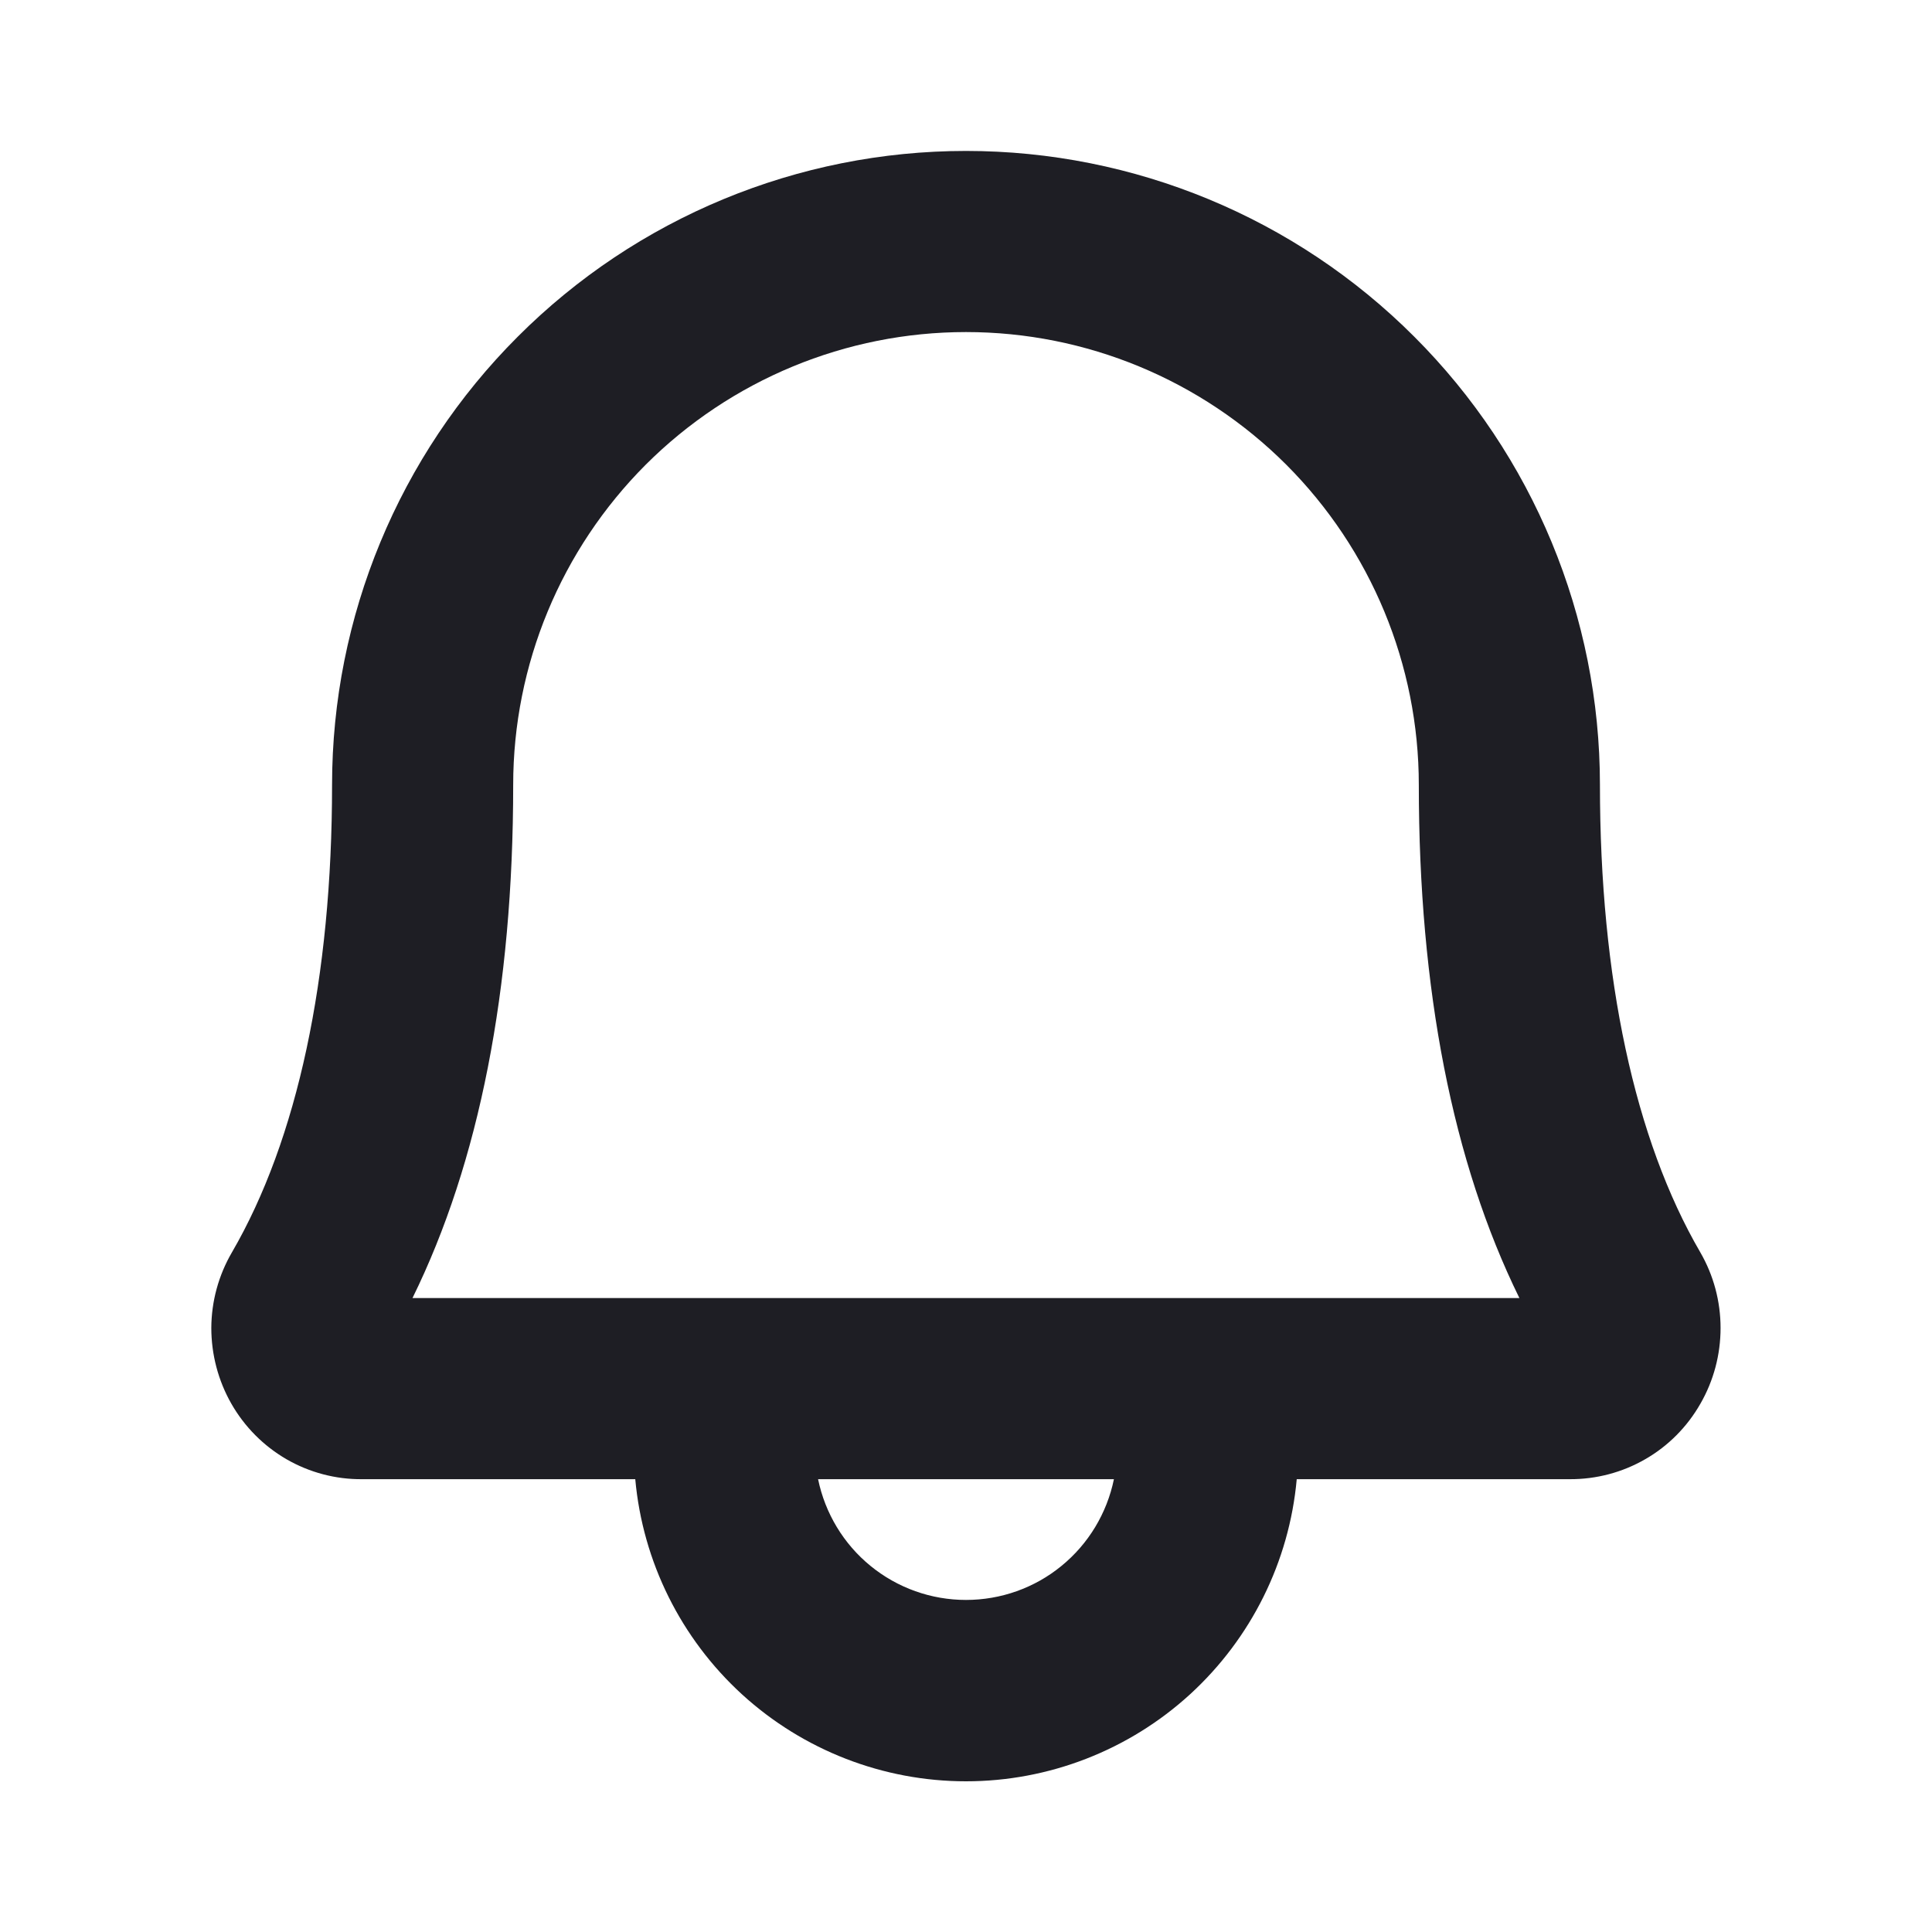
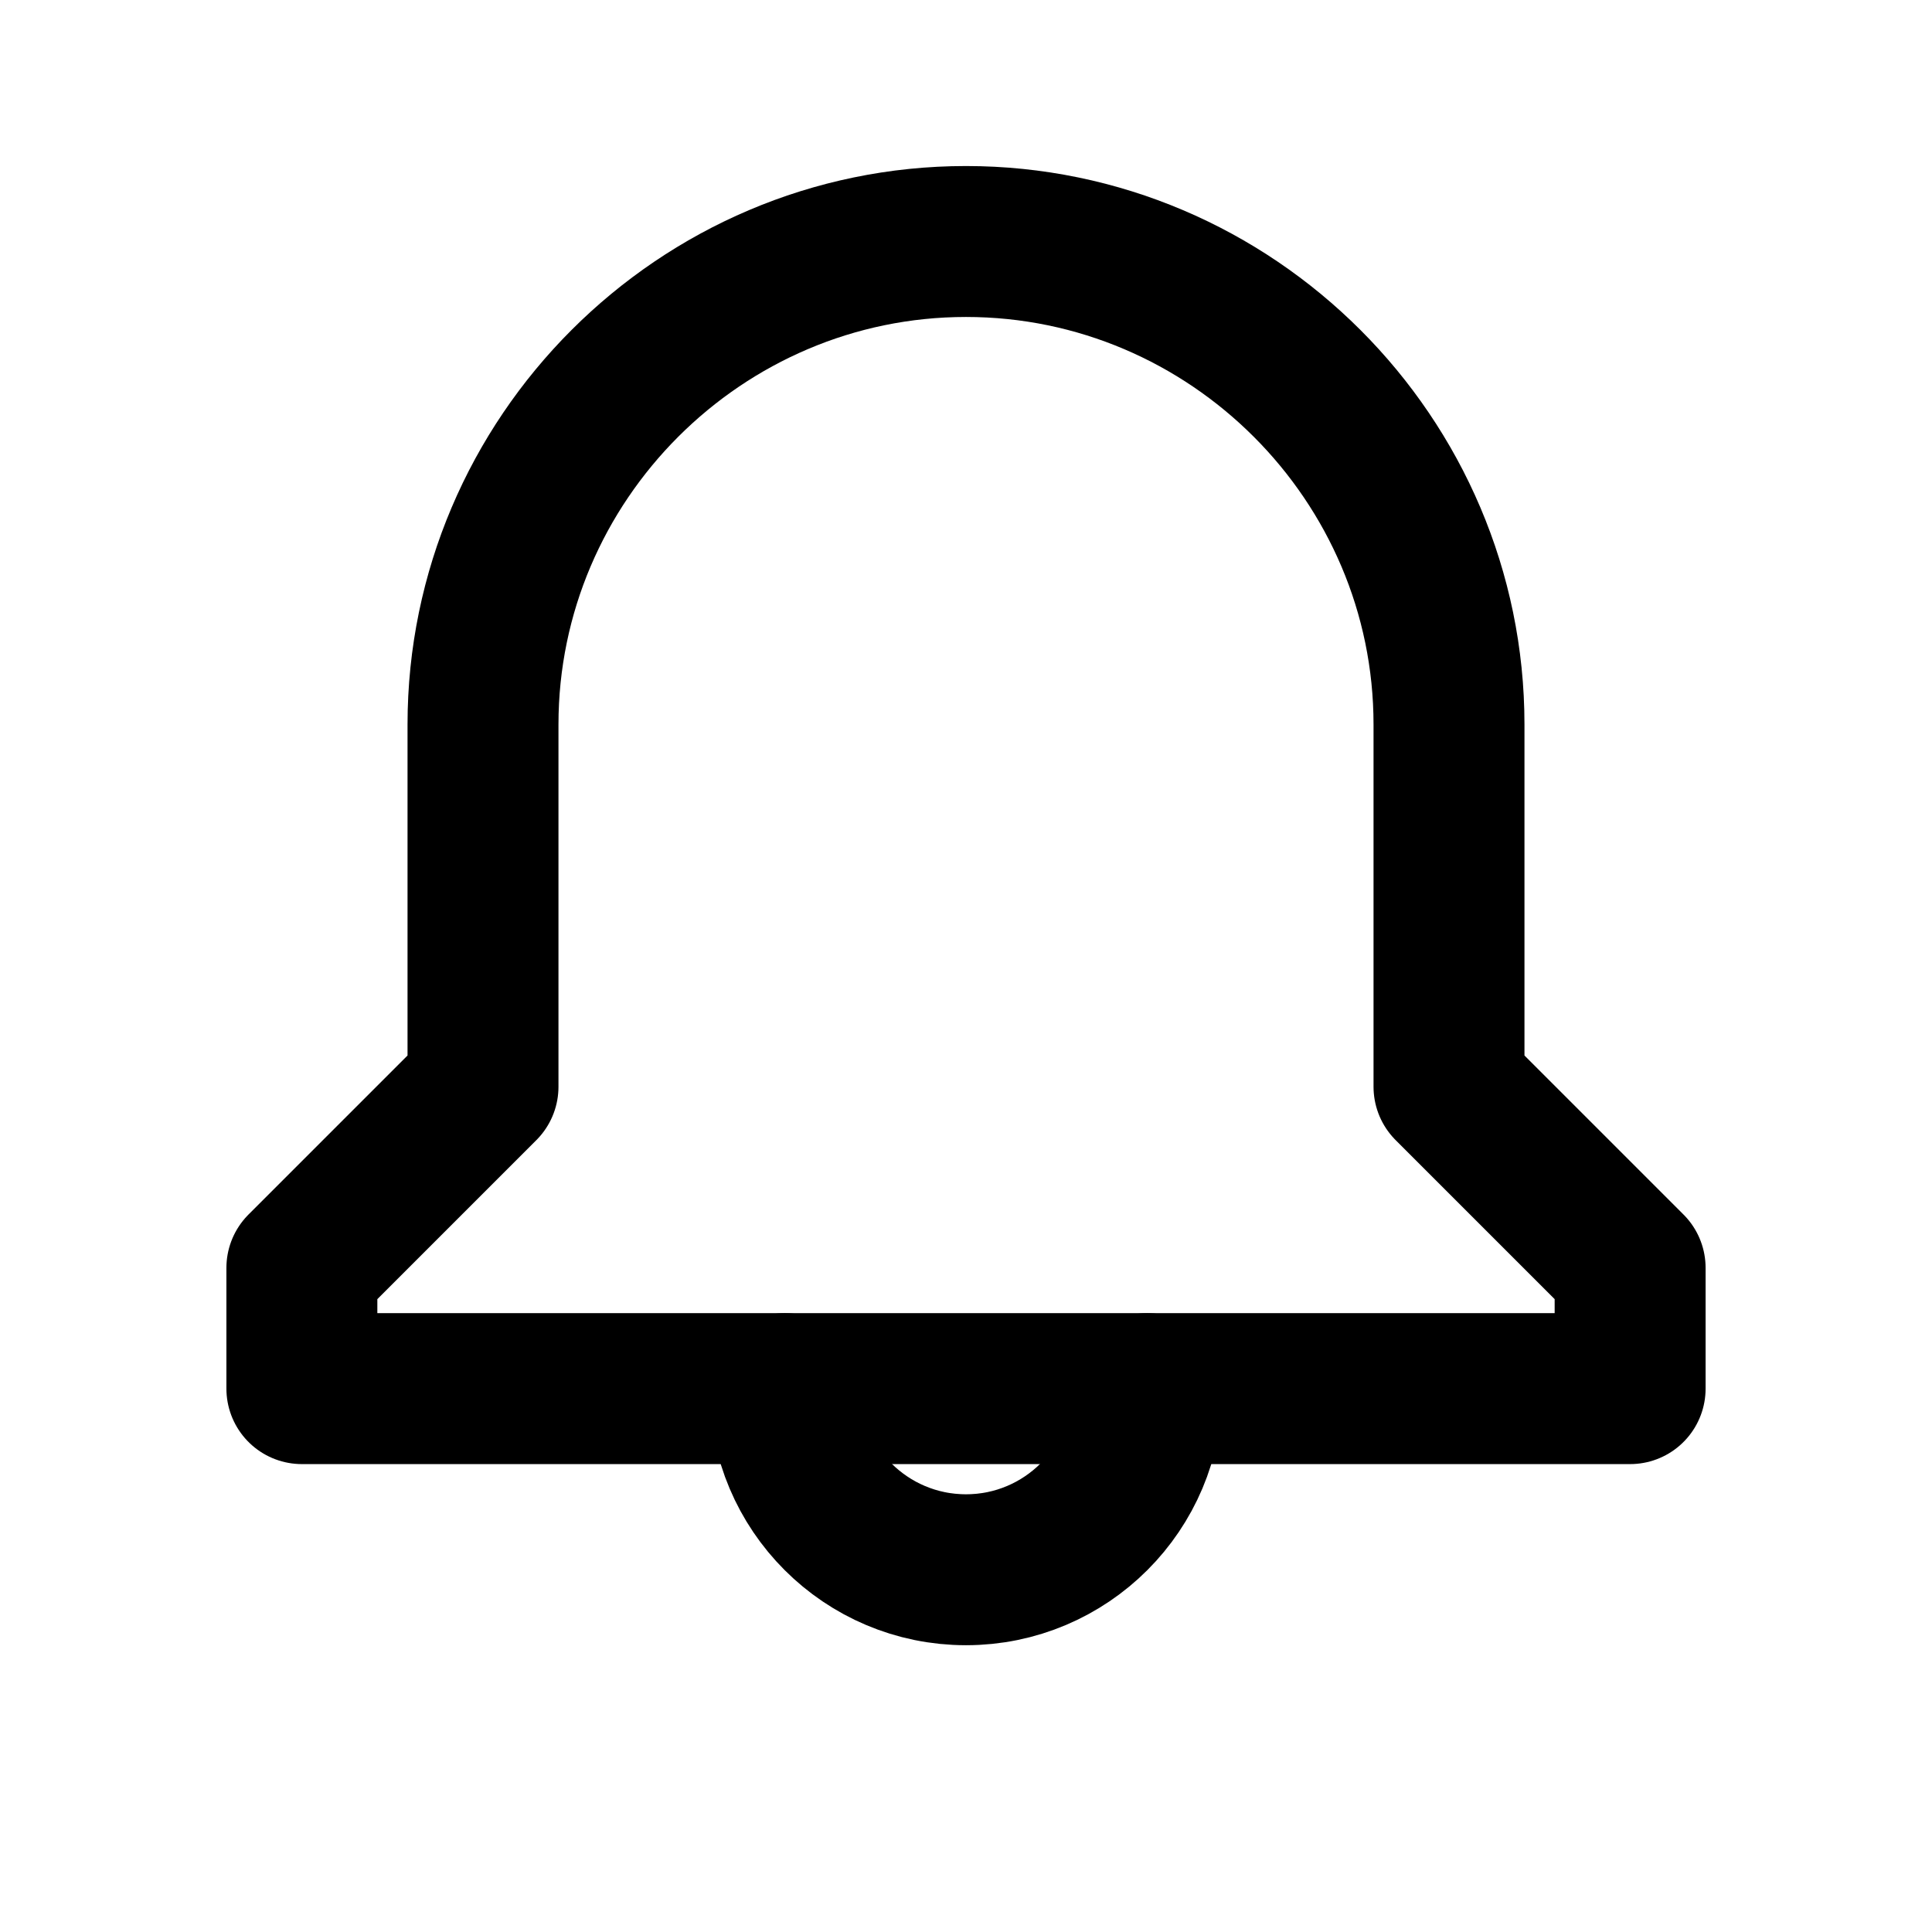
<svg xmlns="http://www.w3.org/2000/svg" width="16" height="16" viewBox="0 0 16 16" fill="none">
-   <mask id="mask0_26_26689" style="mask-type:alpha" maskUnits="userSpaceOnUse" x="0" y="0" width="16" height="16">
-     <path d="M14.081 10.371C13.538 9.438 13.25 8.098 13.25 6.5C13.25 5.108 12.697 3.772 11.712 2.788C10.728 1.803 9.392 1.25 8 1.25C6.608 1.25 5.272 1.803 4.288 2.788C3.303 3.772 2.75 5.108 2.75 6.5C2.75 8.099 2.463 9.438 1.921 10.371C1.81 10.561 1.751 10.777 1.75 10.997C1.75 11.217 1.807 11.434 1.916 11.625C2.025 11.816 2.183 11.975 2.373 12.085C2.564 12.195 2.78 12.252 3 12.25H5.261C5.323 12.934 5.639 13.569 6.145 14.032C6.652 14.495 7.314 14.752 8 14.752C8.686 14.752 9.348 14.495 9.855 14.032C10.361 13.569 10.677 12.934 10.739 12.25H13C13.22 12.251 13.436 12.194 13.626 12.084C13.816 11.975 13.973 11.816 14.082 11.625C14.192 11.434 14.249 11.218 14.249 10.998C14.249 10.777 14.191 10.561 14.081 10.371ZM8 13.25C7.712 13.25 7.433 13.151 7.209 12.968C6.986 12.786 6.833 12.532 6.775 12.25H9.225C9.167 12.532 9.014 12.786 8.791 12.968C8.568 13.151 8.288 13.25 8 13.25ZM3.416 10.75C3.969 9.625 4.25 8.196 4.25 6.5C4.25 5.505 4.645 4.552 5.348 3.848C6.052 3.145 7.005 2.75 8 2.75C8.995 2.75 9.948 3.145 10.652 3.848C11.355 4.552 11.75 5.505 11.75 6.5C11.75 8.196 12.03 9.625 12.583 10.75H3.416Z" fill="#2F2F37" />
-   </mask>
-   <g mask="url(#mask0_26_26689)">
-     <rect width="16" height="16" fill="#1E1E24" />
-   </g>
+   <path d="M8 2C5.8 2 4 3.8 4 6V9L2.5 10.5V11.5H13.5V10.5L12 9V6C12 3.8 10.2 2 8 2Z" stroke="currentColor" stroke-width="1.25" stroke-linecap="round" stroke-linejoin="round" />
+   <path d="M6.5 11.5C6.5 12.328 7.172 13 8 13C8.828 13 9.5 12.328 9.5 11.5" stroke="currentColor" stroke-width="1.25" stroke-linecap="round" stroke-linejoin="round" />
</svg>
